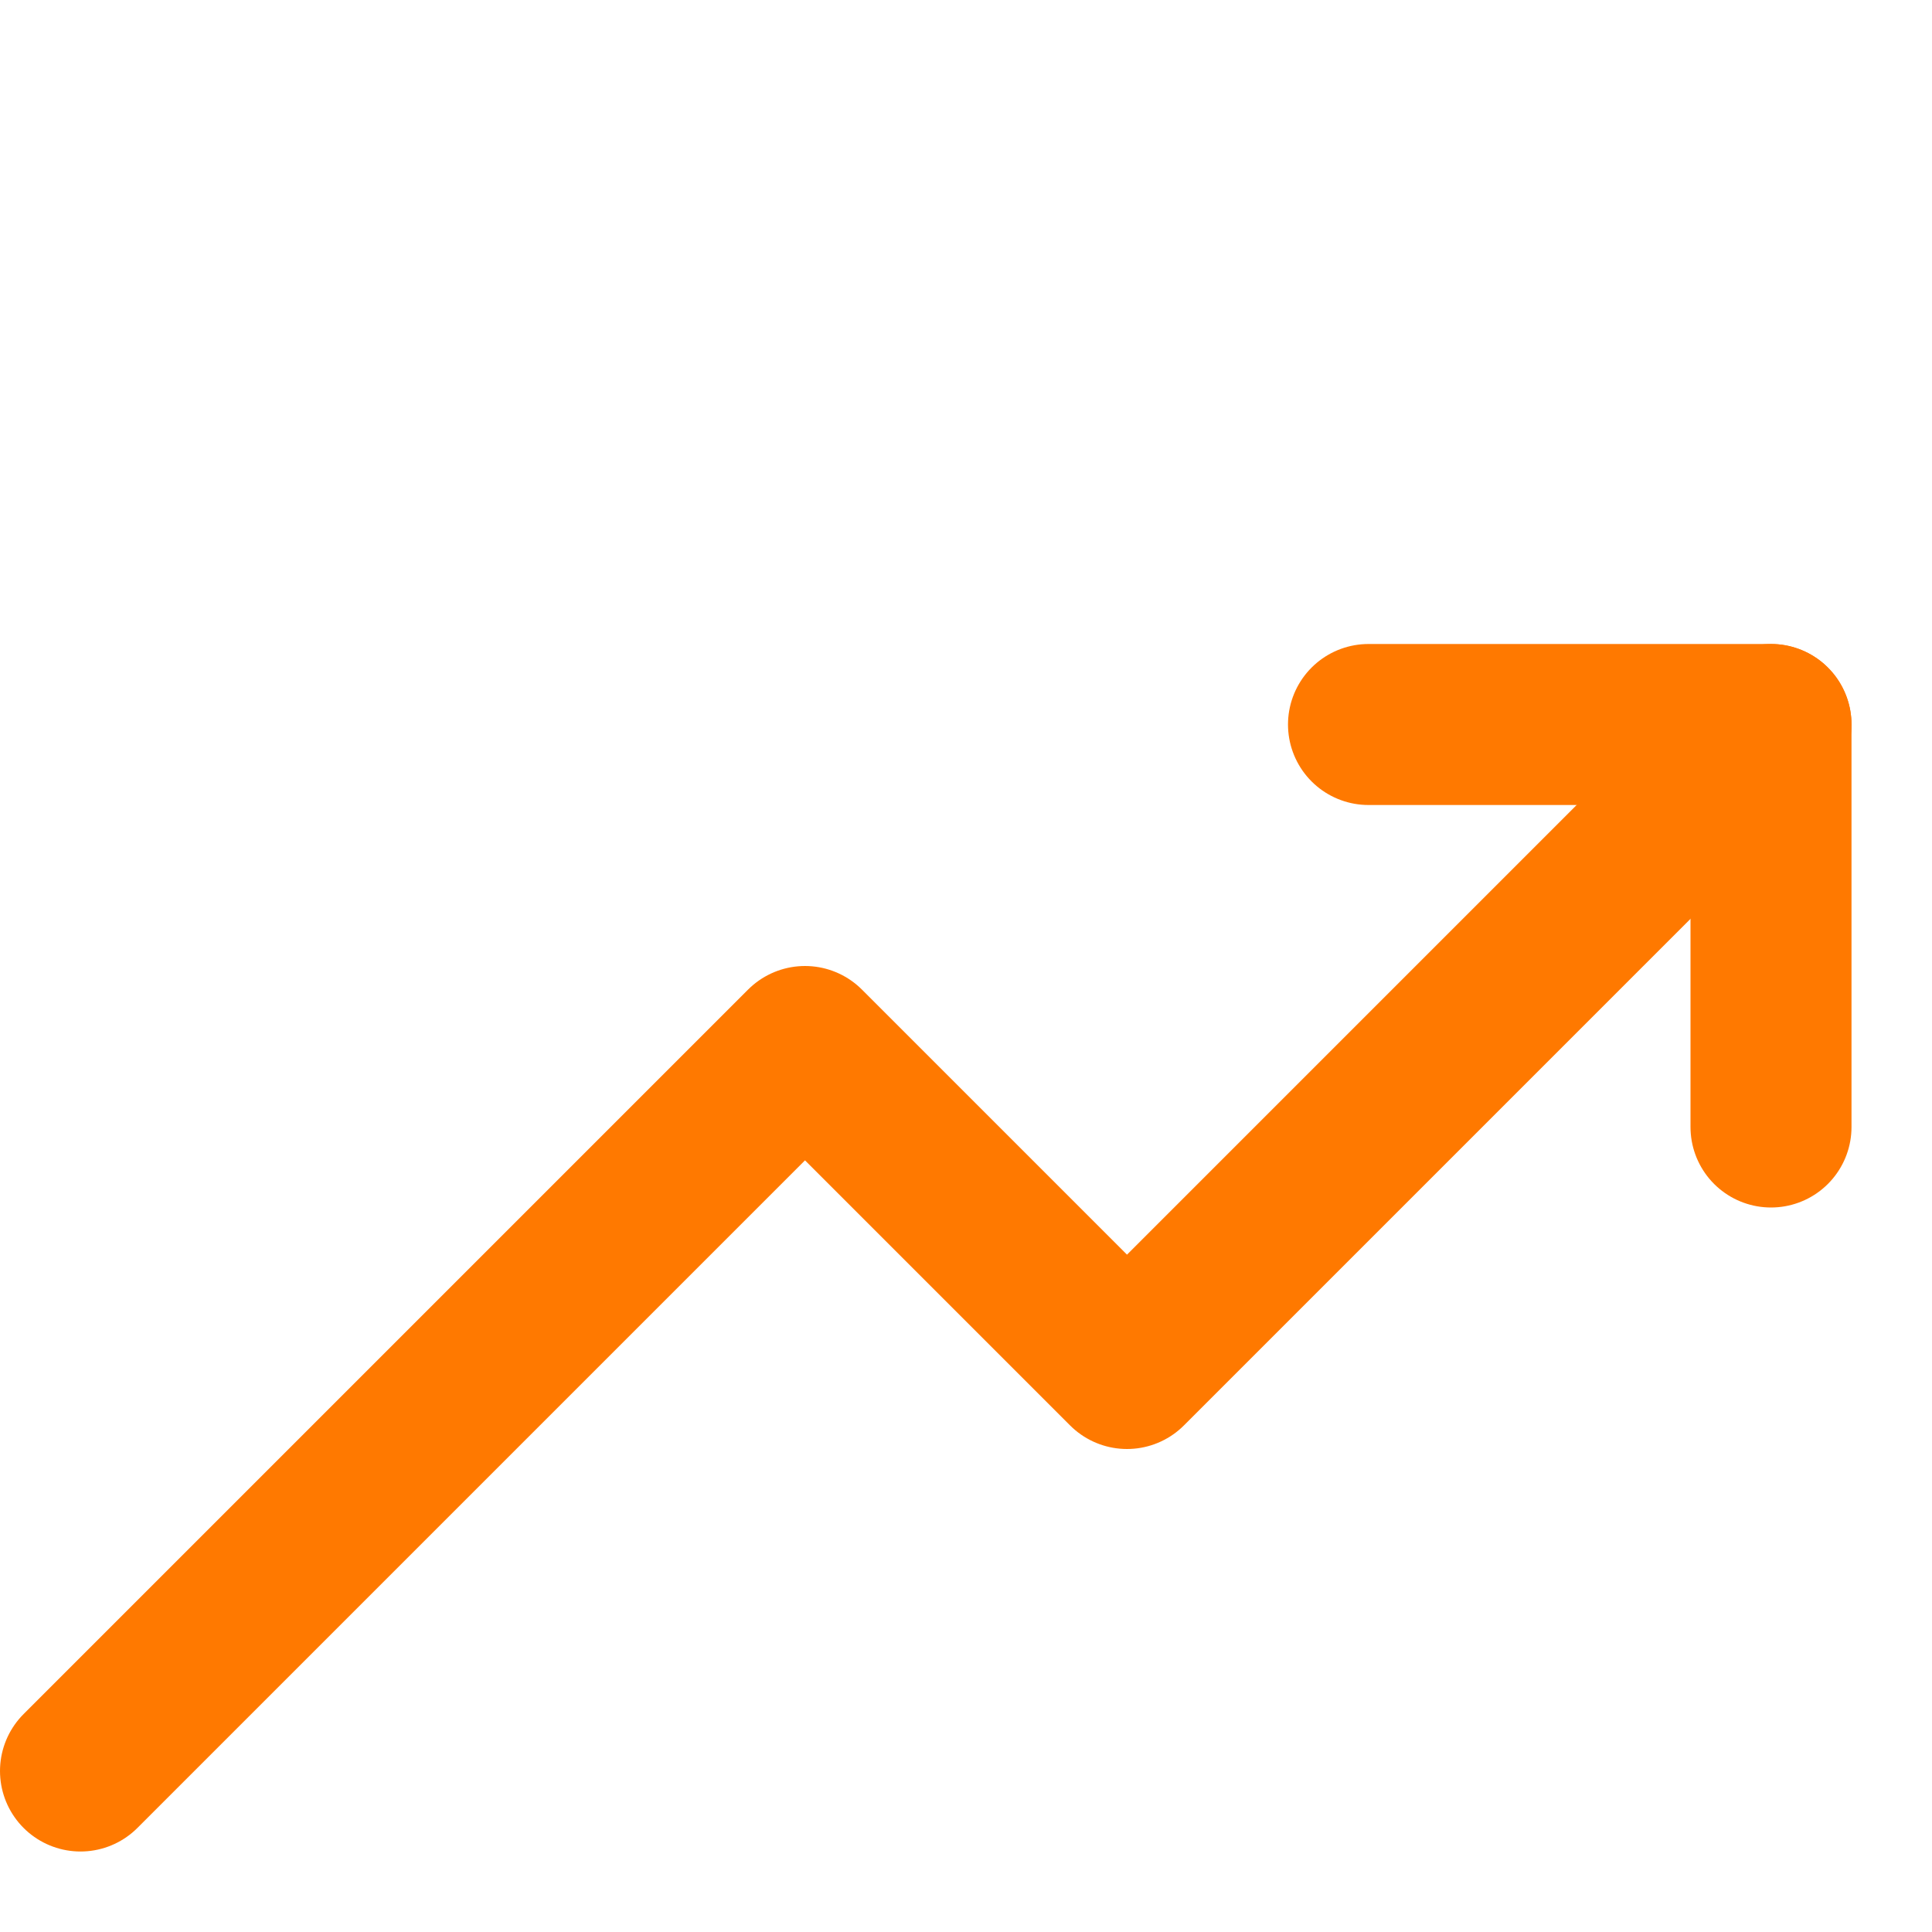
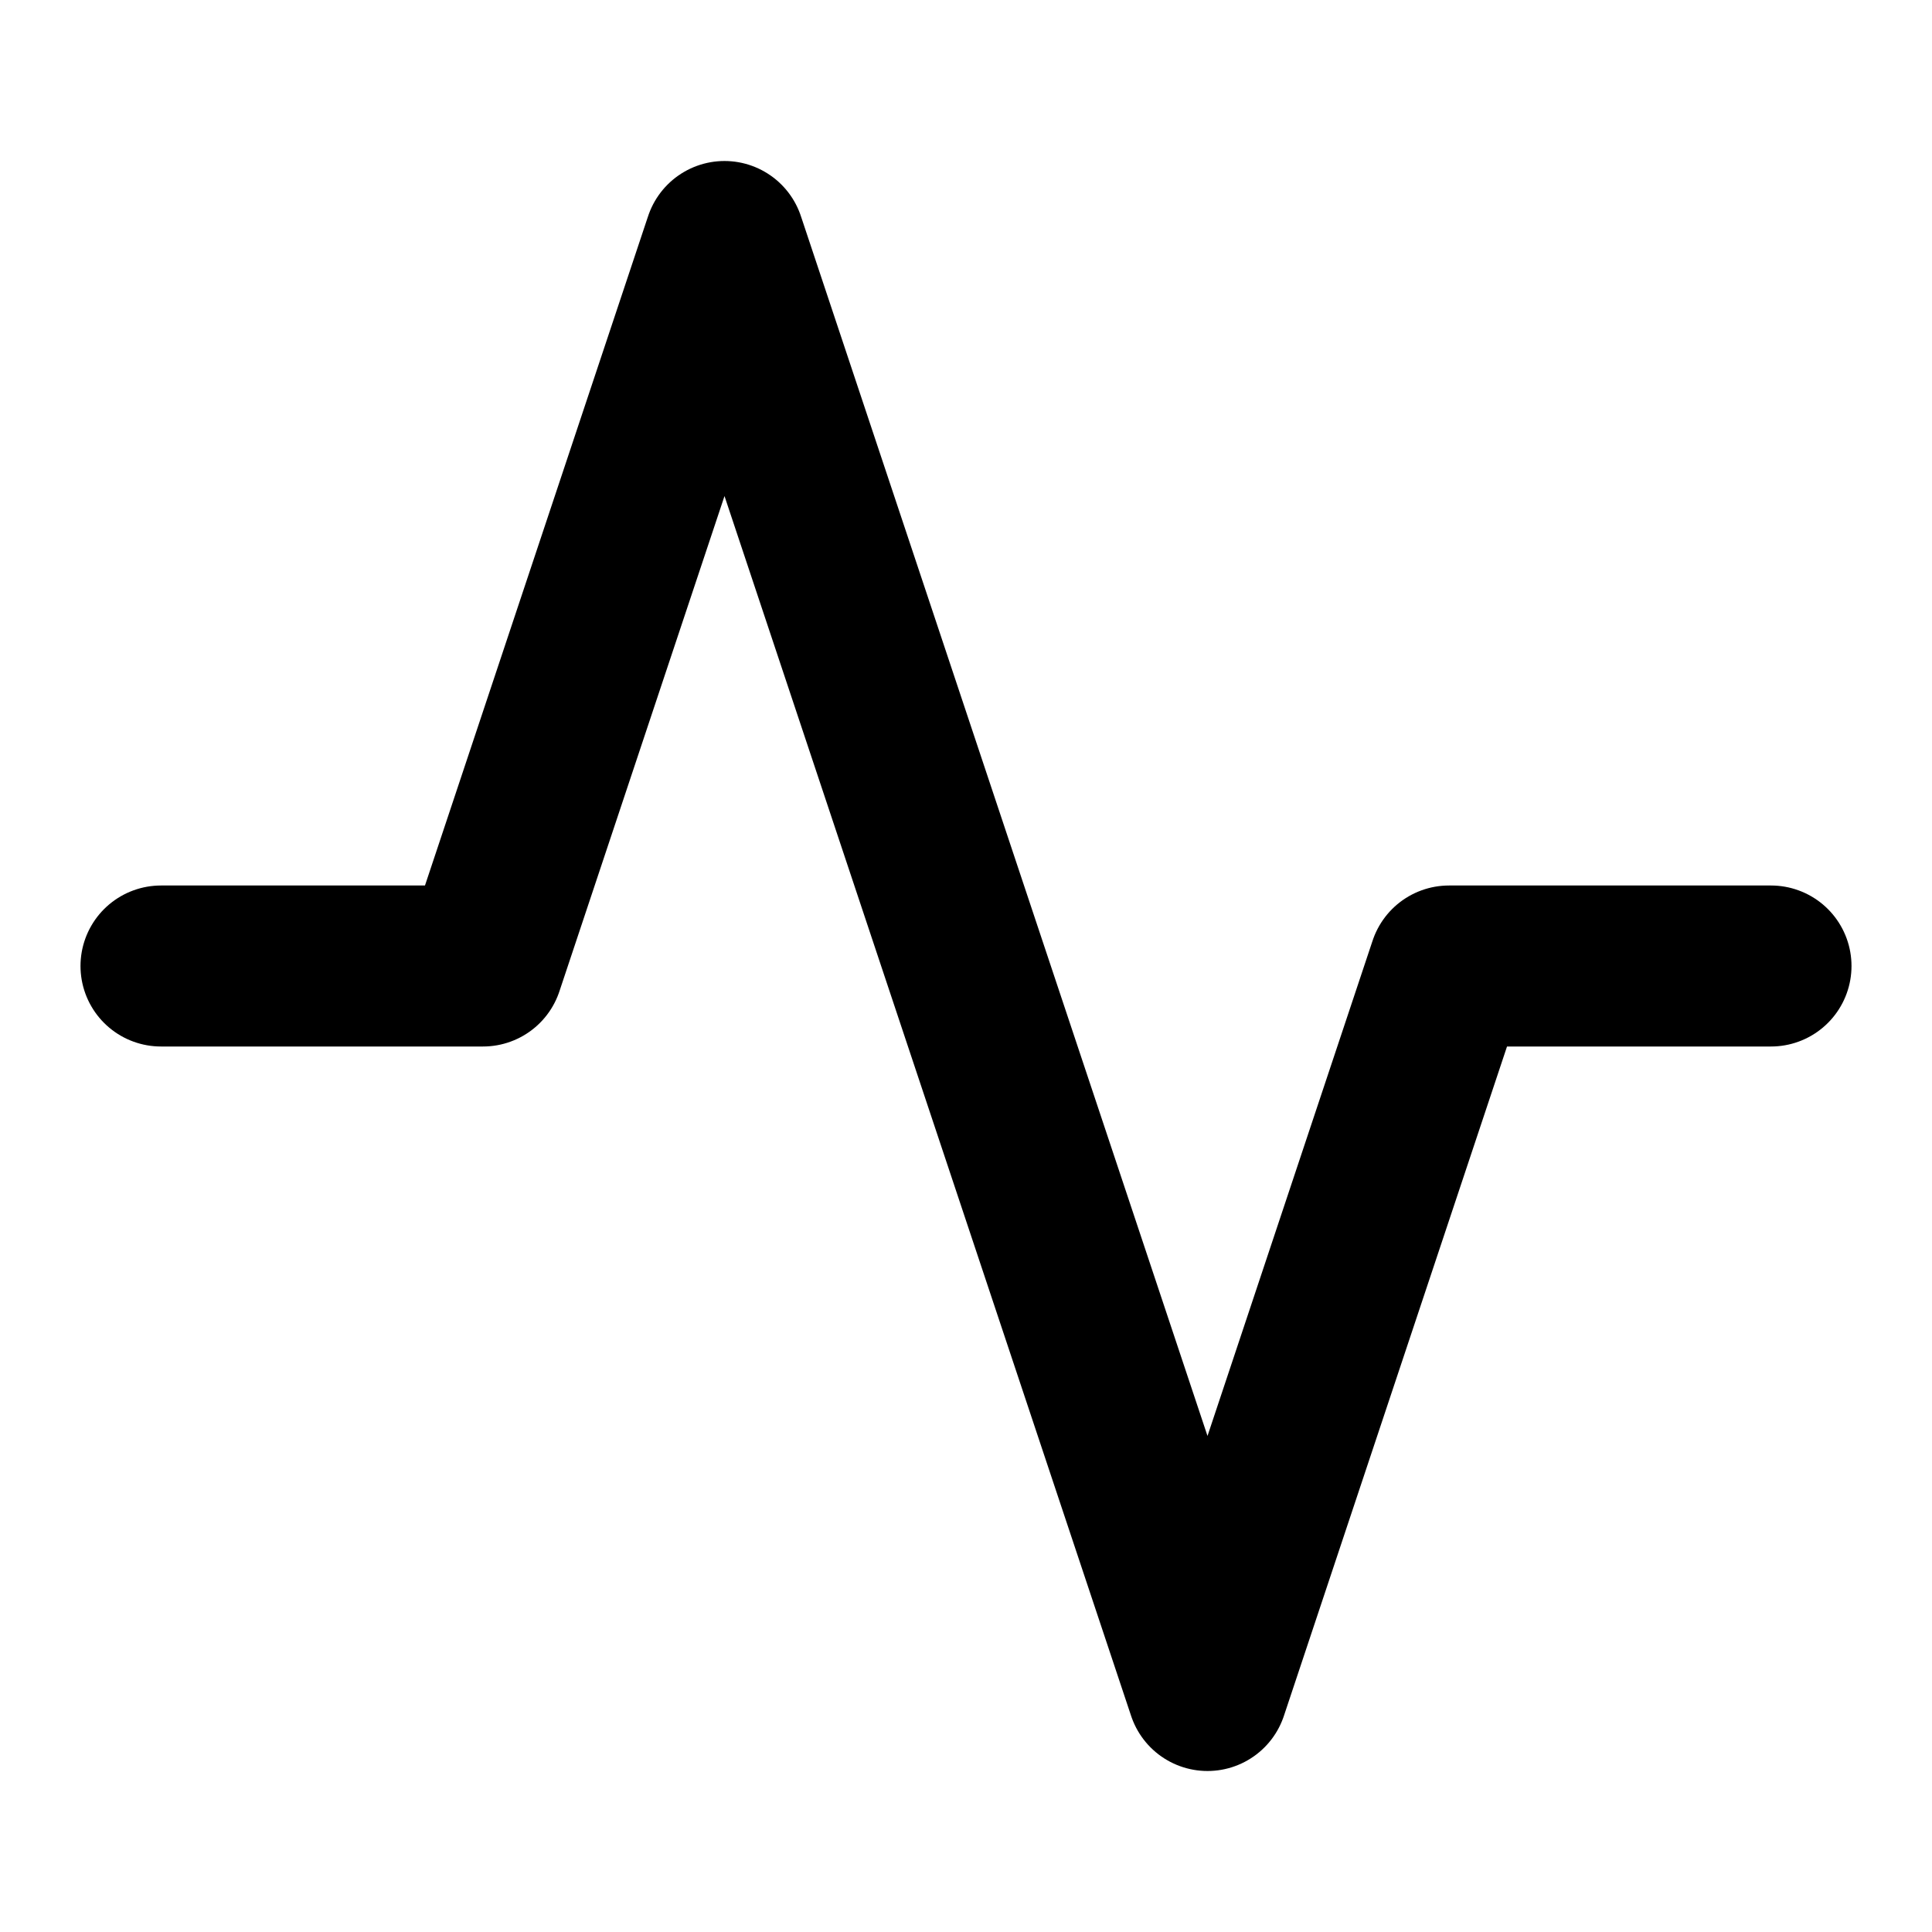
- <svg xmlns="http://www.w3.org/2000/svg" viewBox="0 0 24 24" fill="none" stroke="#FF7900" stroke-width="2" stroke-linecap="round" stroke-linejoin="round">
-   <polyline points="1 22 10 13 14 17 22 9" />
-   <polyline points="17 9 22 9 22 14" />
+ <svg xmlns="http://www.w3.org/2000/svg" viewBox="0 0 24 24" fill="none" stroke="currentColor" stroke-width="2" stroke-linecap="round" stroke-linejoin="round">
+   <polyline points="22 12 18 12 15 21 9 3 6 12 2 12" />
</svg>
